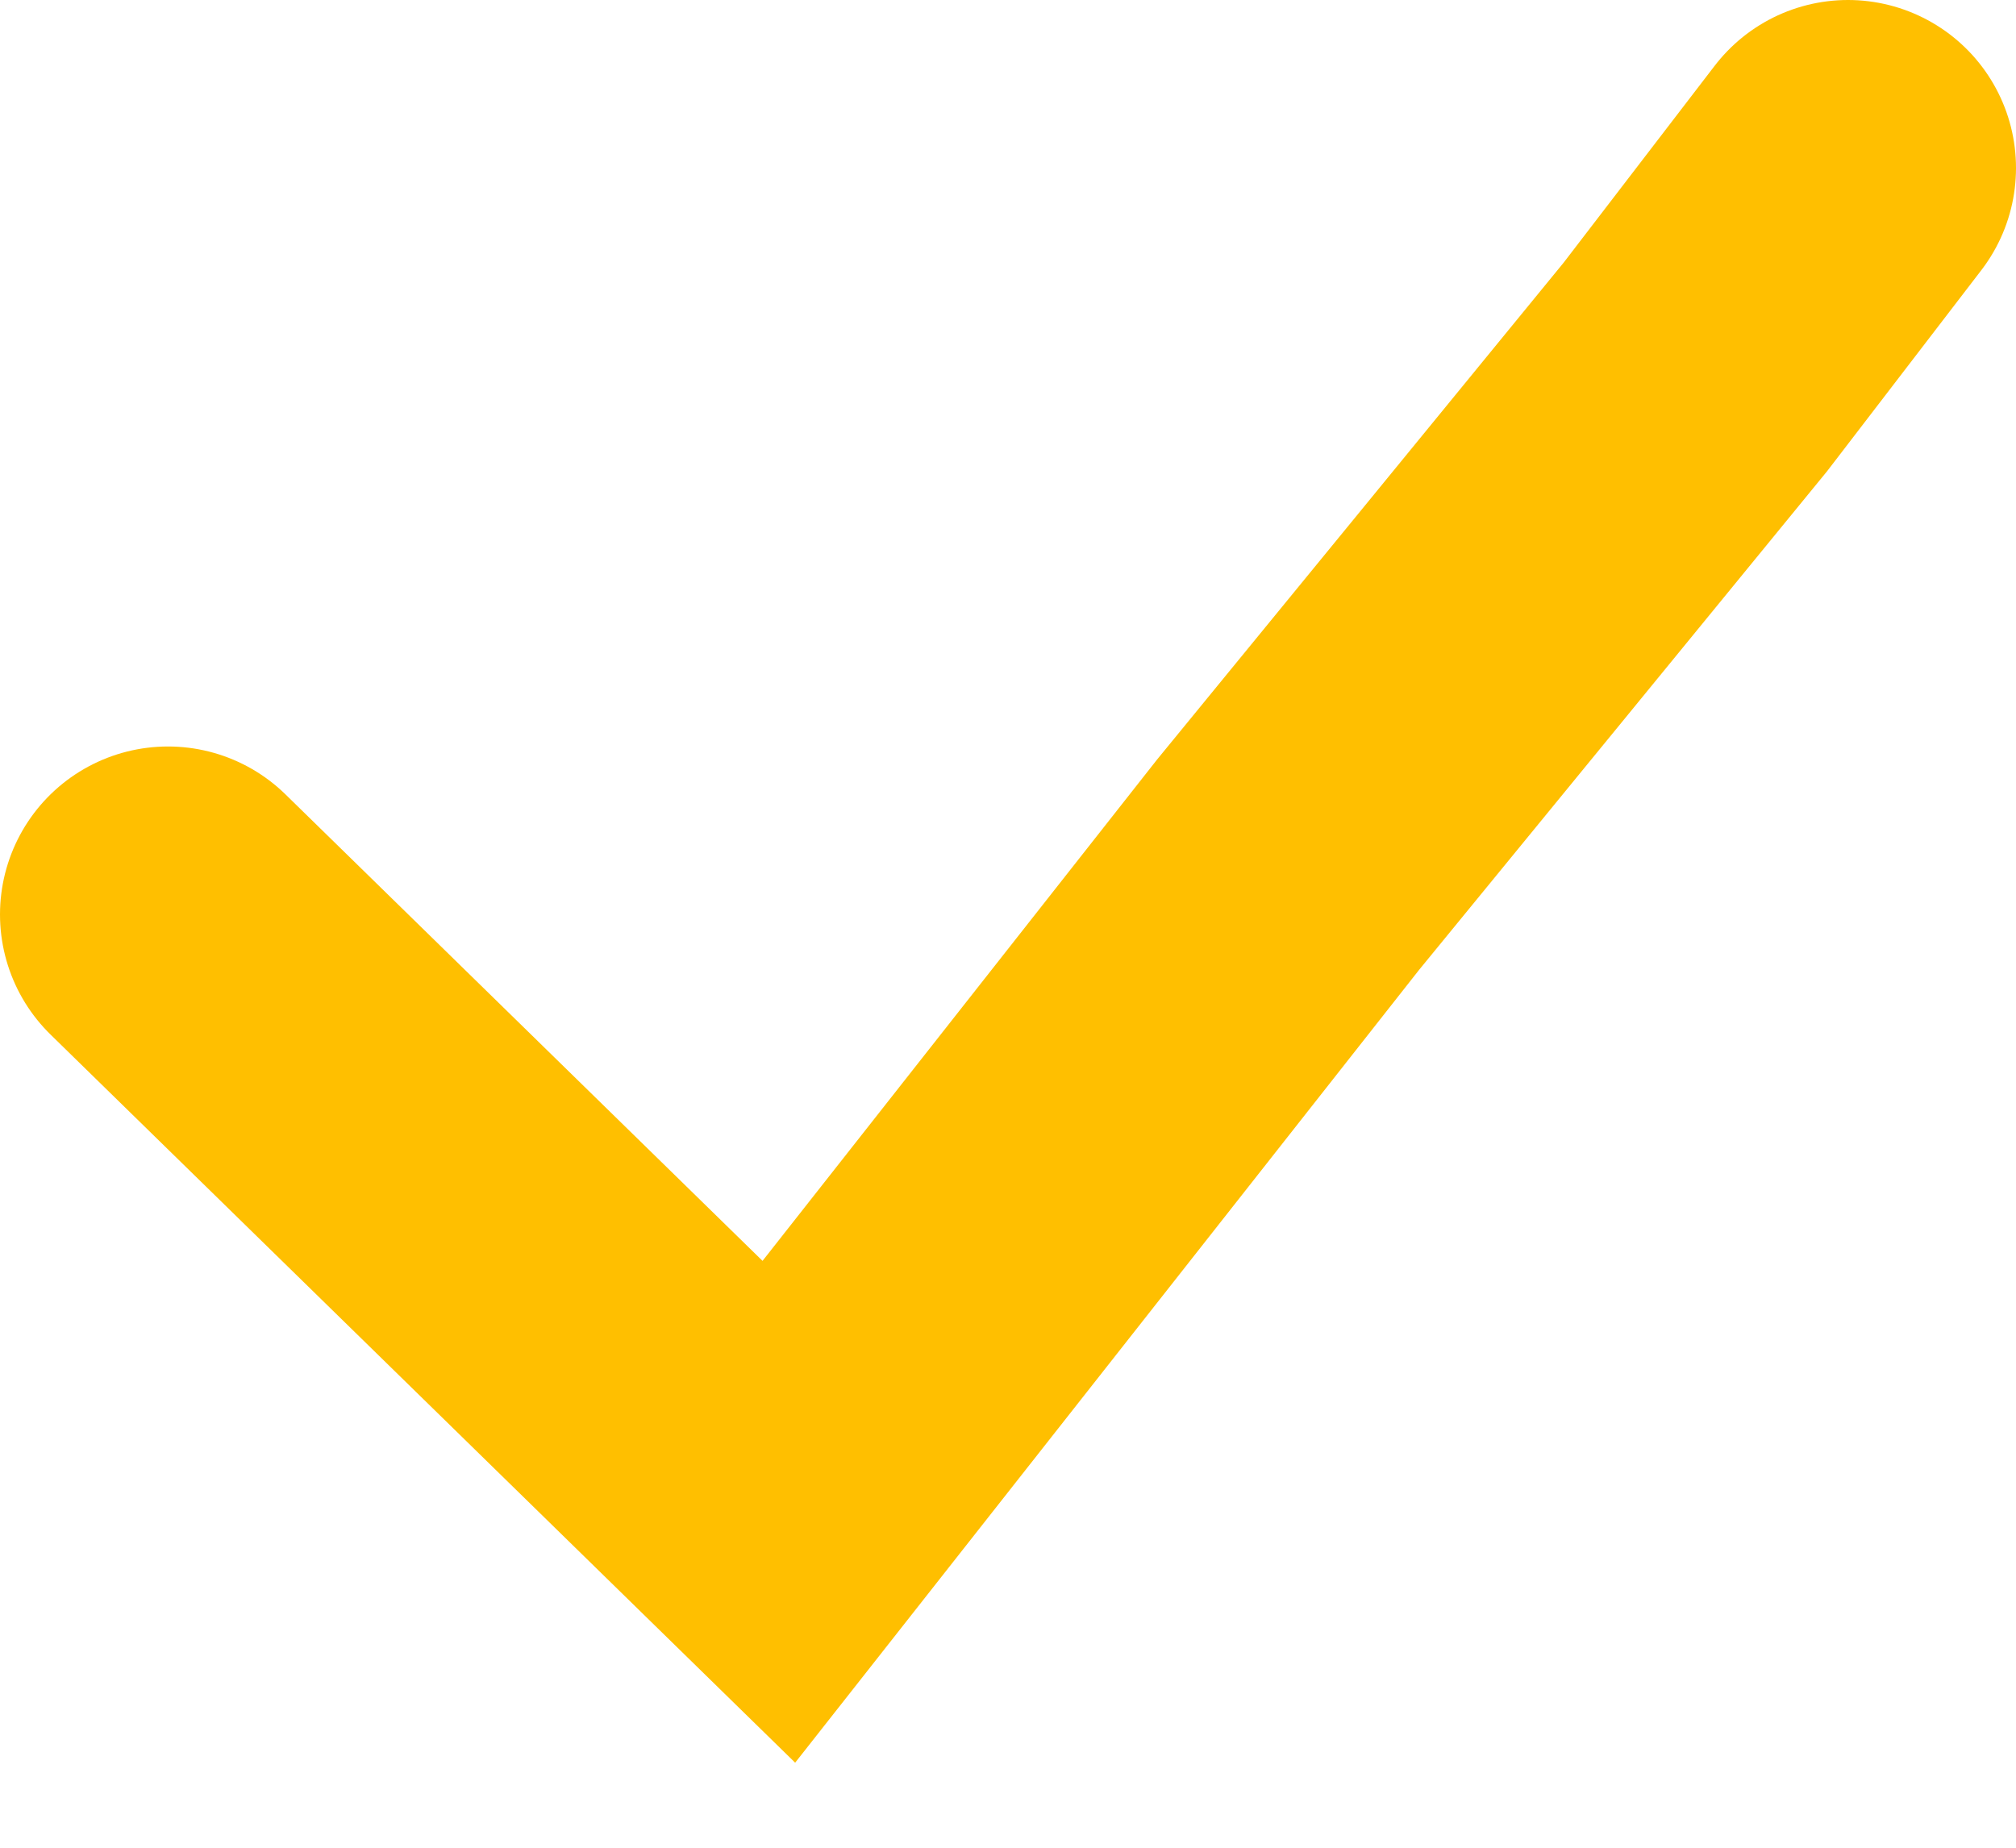
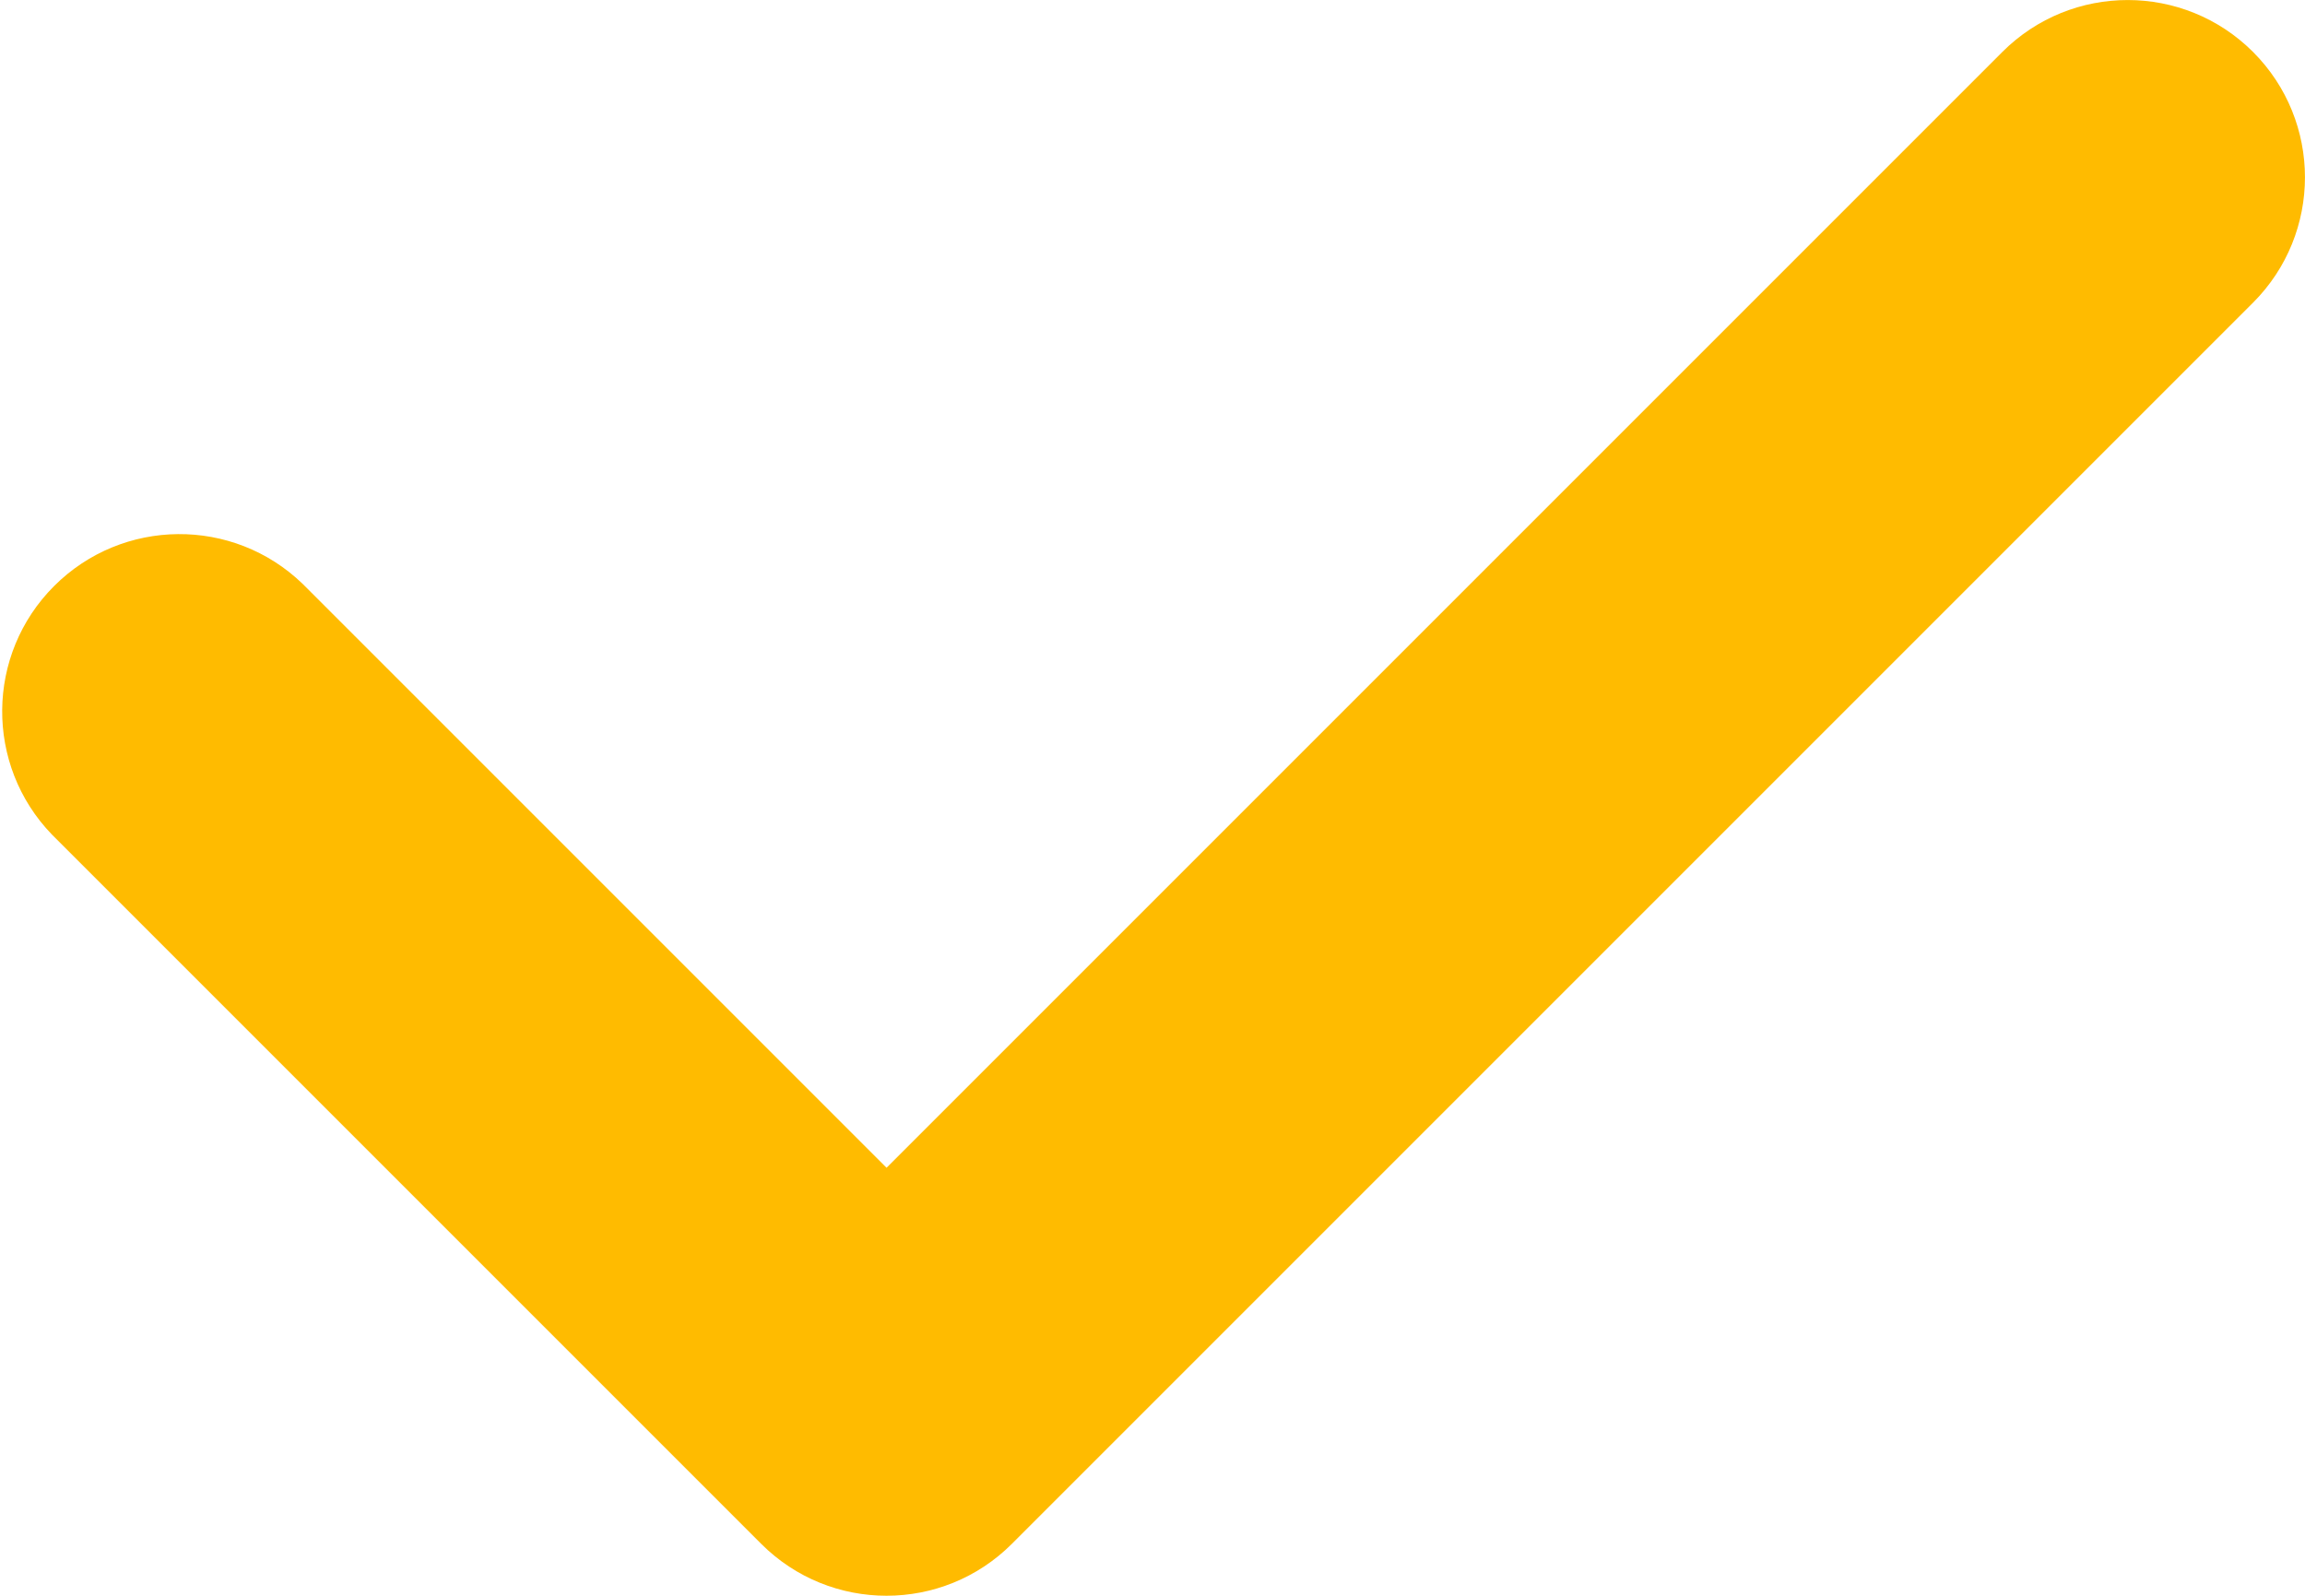
- <svg xmlns="http://www.w3.org/2000/svg" width="12" height="11" viewBox="0 0 12 11" fill="none">
-   <path d="M1 5.444L4.636 9L7.667 5.148L8.879 3.667L10.091 2.185L11 1" stroke="#FFBF00" stroke-width="2" stroke-linecap="round" />
+ <svg xmlns="http://www.w3.org/2000/svg" width="13" height="9" fill="none">
+   <path fill-rule="evenodd" clip-rule="evenodd" d="M12.707.293a1 1 0 0 1 0 1.414l-7 7a1 1 0 0 1-1.414 0l-4-4a1 1 0 0 1 1.414-1.414L5 6.586 11.293.293a1 1 0 0 1 1.414 0Z" fill="#FB0" />
</svg>
